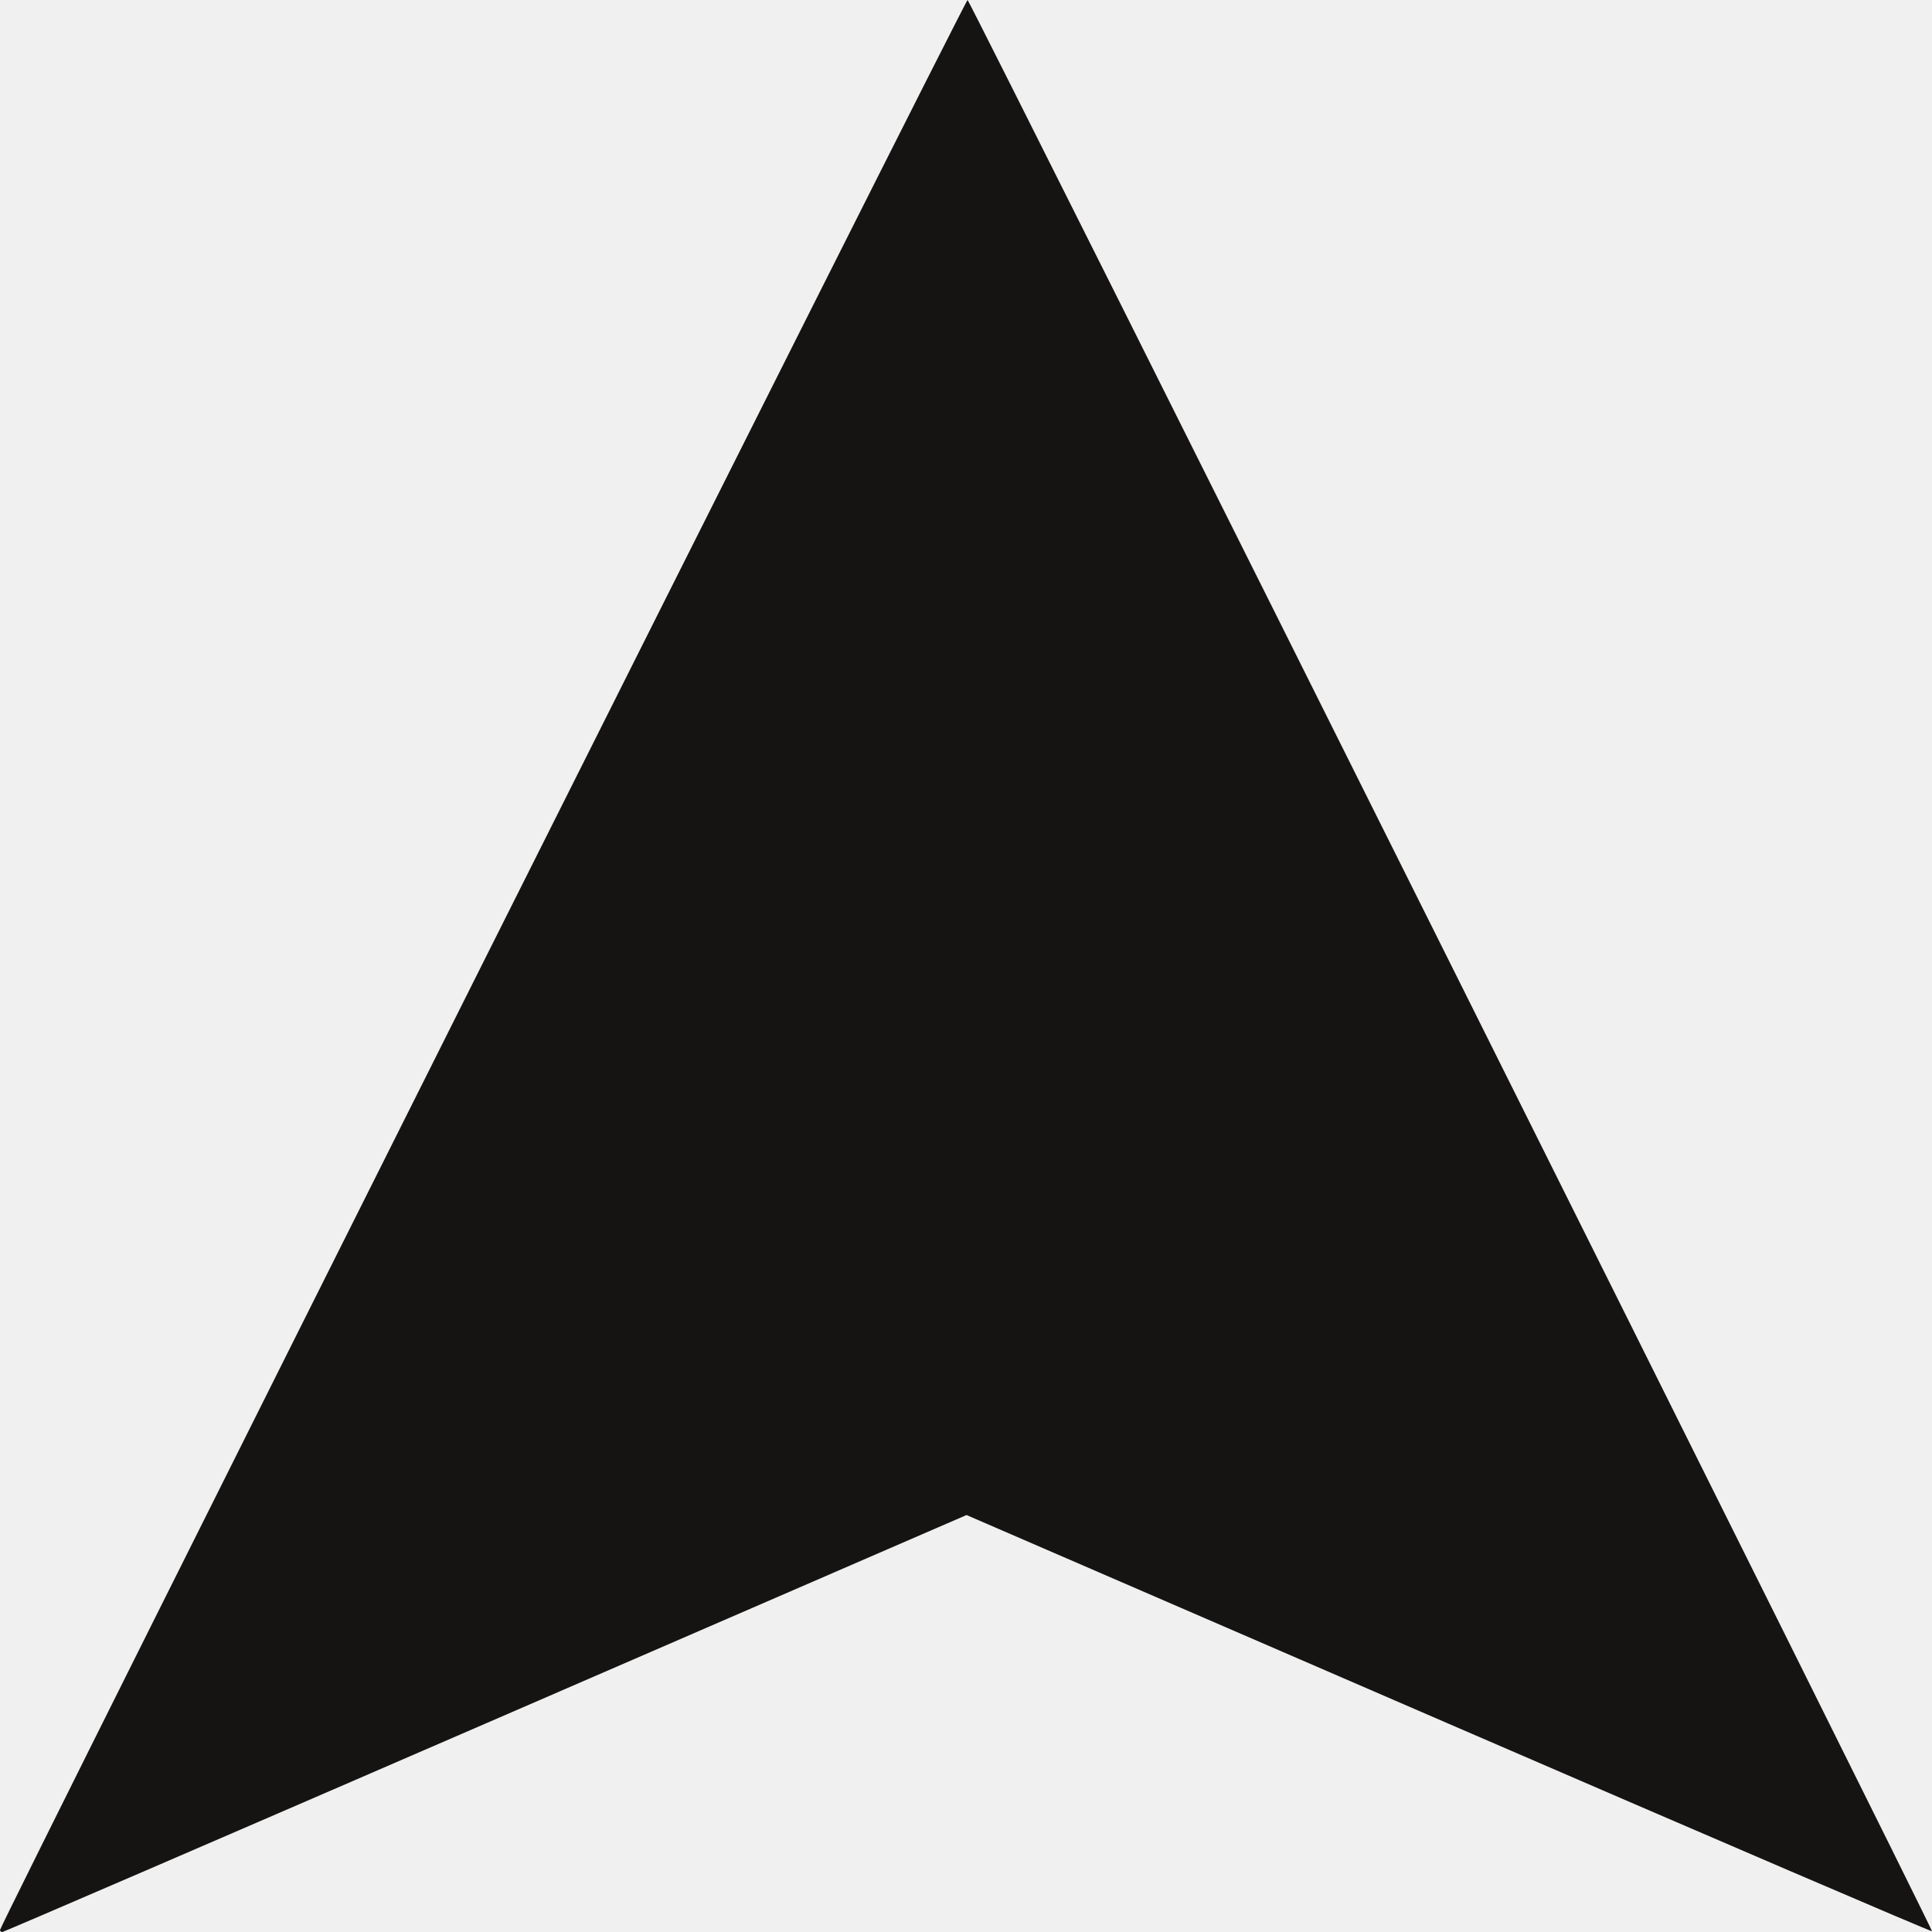
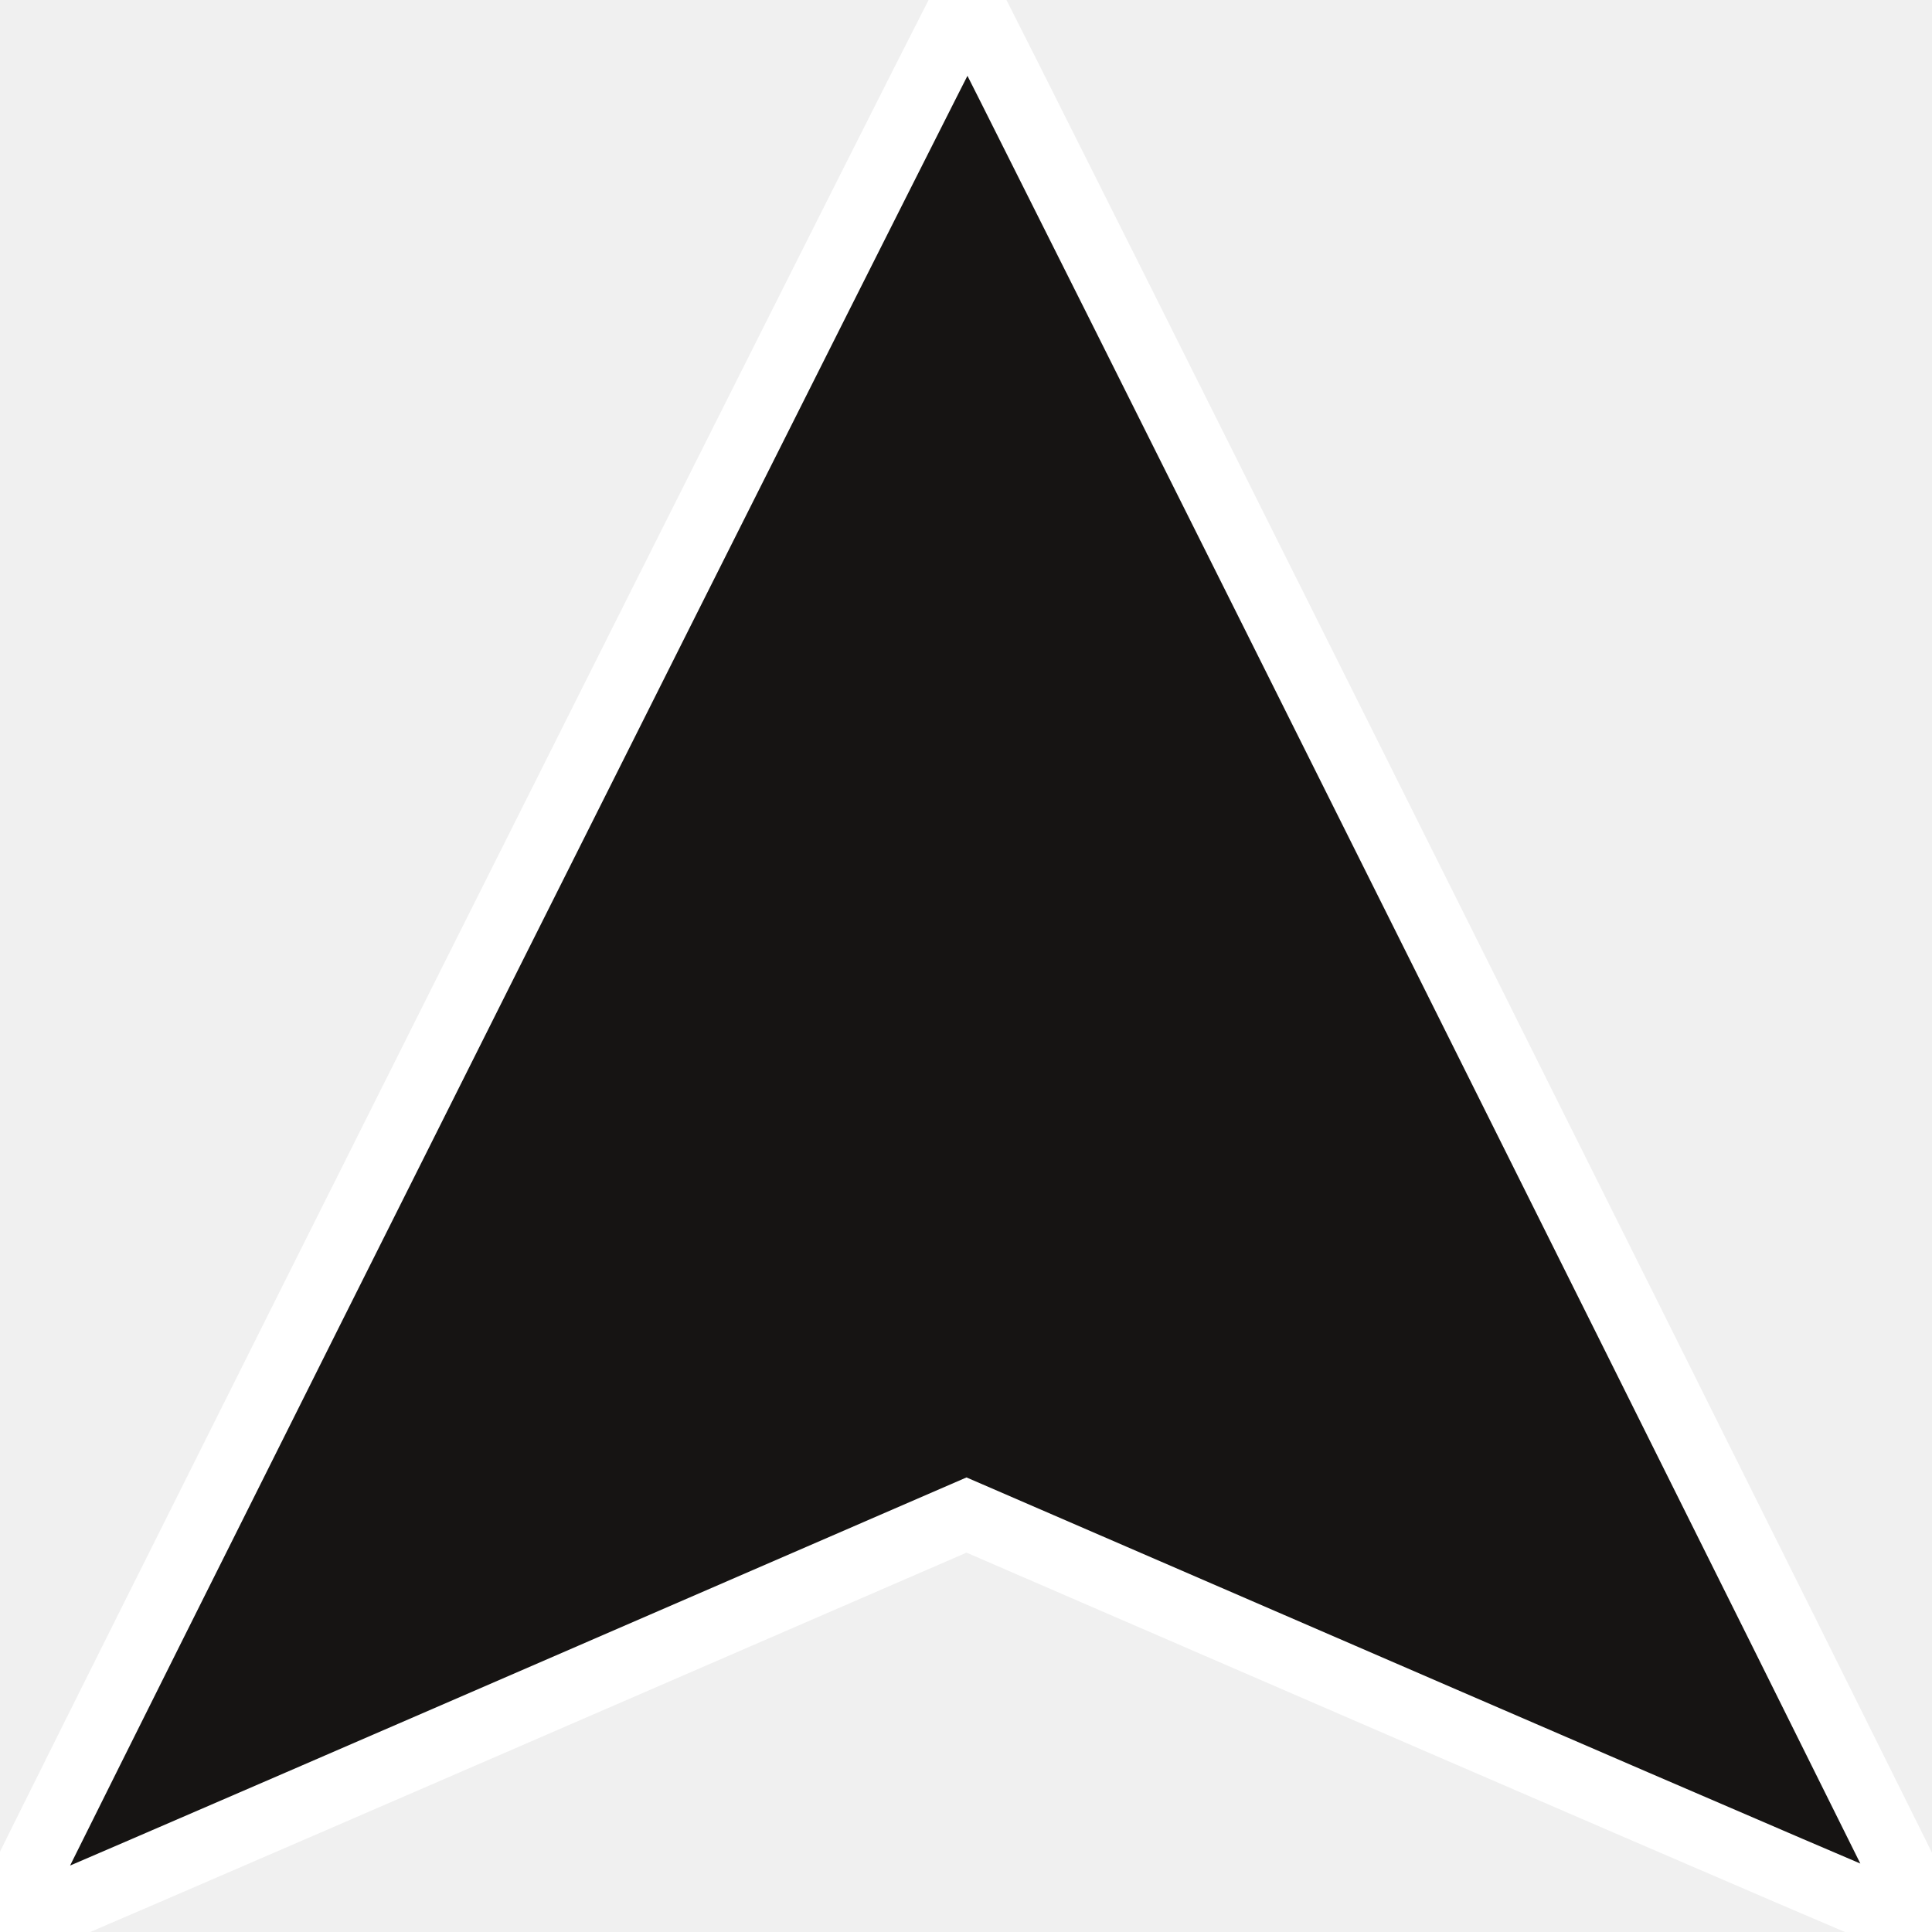
<svg xmlns="http://www.w3.org/2000/svg" width="560pt" height="560pt" viewBox="0 0 560 560">
-   <g transform="translate(0, -0.561)" style="fill:#161413; fill-rule:evenodd; stroke:none; stroke-width:1; stroke-linecap:butt; stroke-linejoin:miter; stroke-dasharray:none;">
+   <g transform="translate(0, -0.561)" style="fill:#161413; fill-rule:evenodd; stroke:white; stroke-width:20; stroke-linecap:butt; stroke-linejoin:miter; stroke-dasharray:none;">
    <path d="M0 559.991 C0 558.504 279.994 0 280.458 0.561 C282.014 2.445 560.512 560.13 559.999 560.337 C559.665 560.472 496.562 533.384 419.77 500.142 C419.77 500.142 280.15 439.701 280.15 439.701 C280.15 439.701 140.756 500.131 140.756 500.131 C64.089 533.368 1.056 560.561 0.681 560.561 C0.307 560.561 8e-06 560.304 8e-06 559.991 C8e-06 559.991 0 559.991 0 559.991 Z" />
  </g>
</svg>
